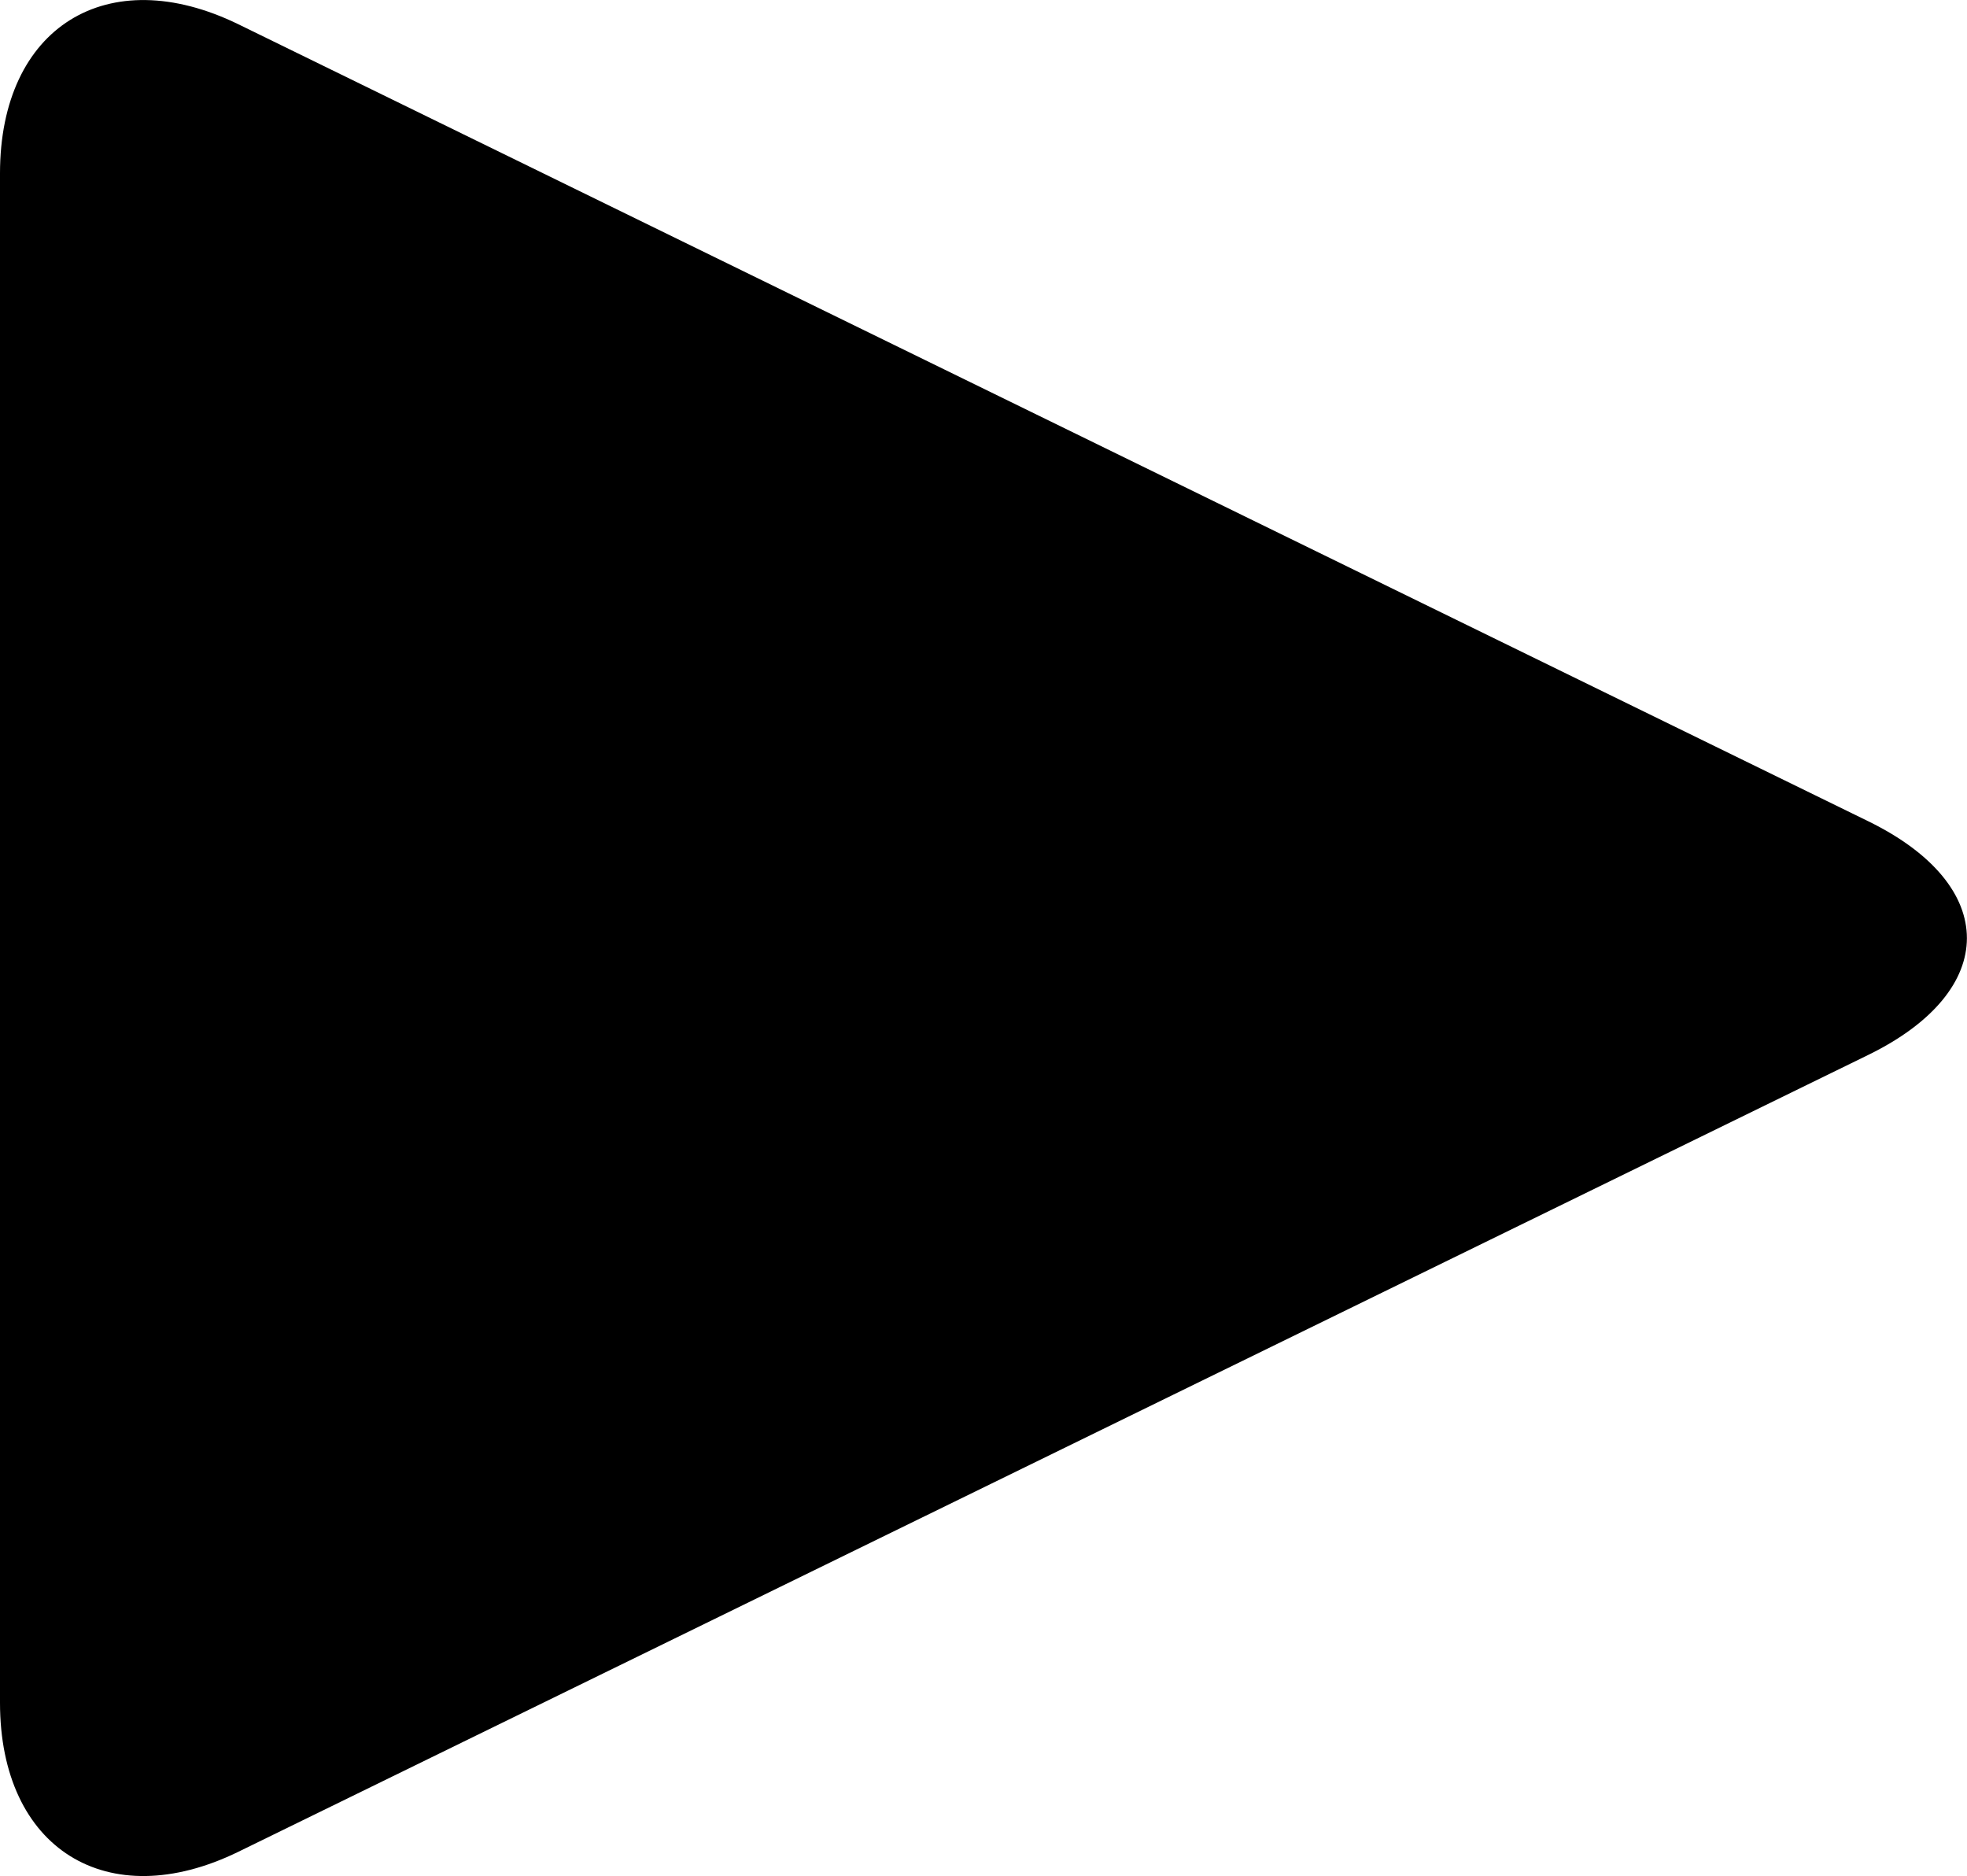
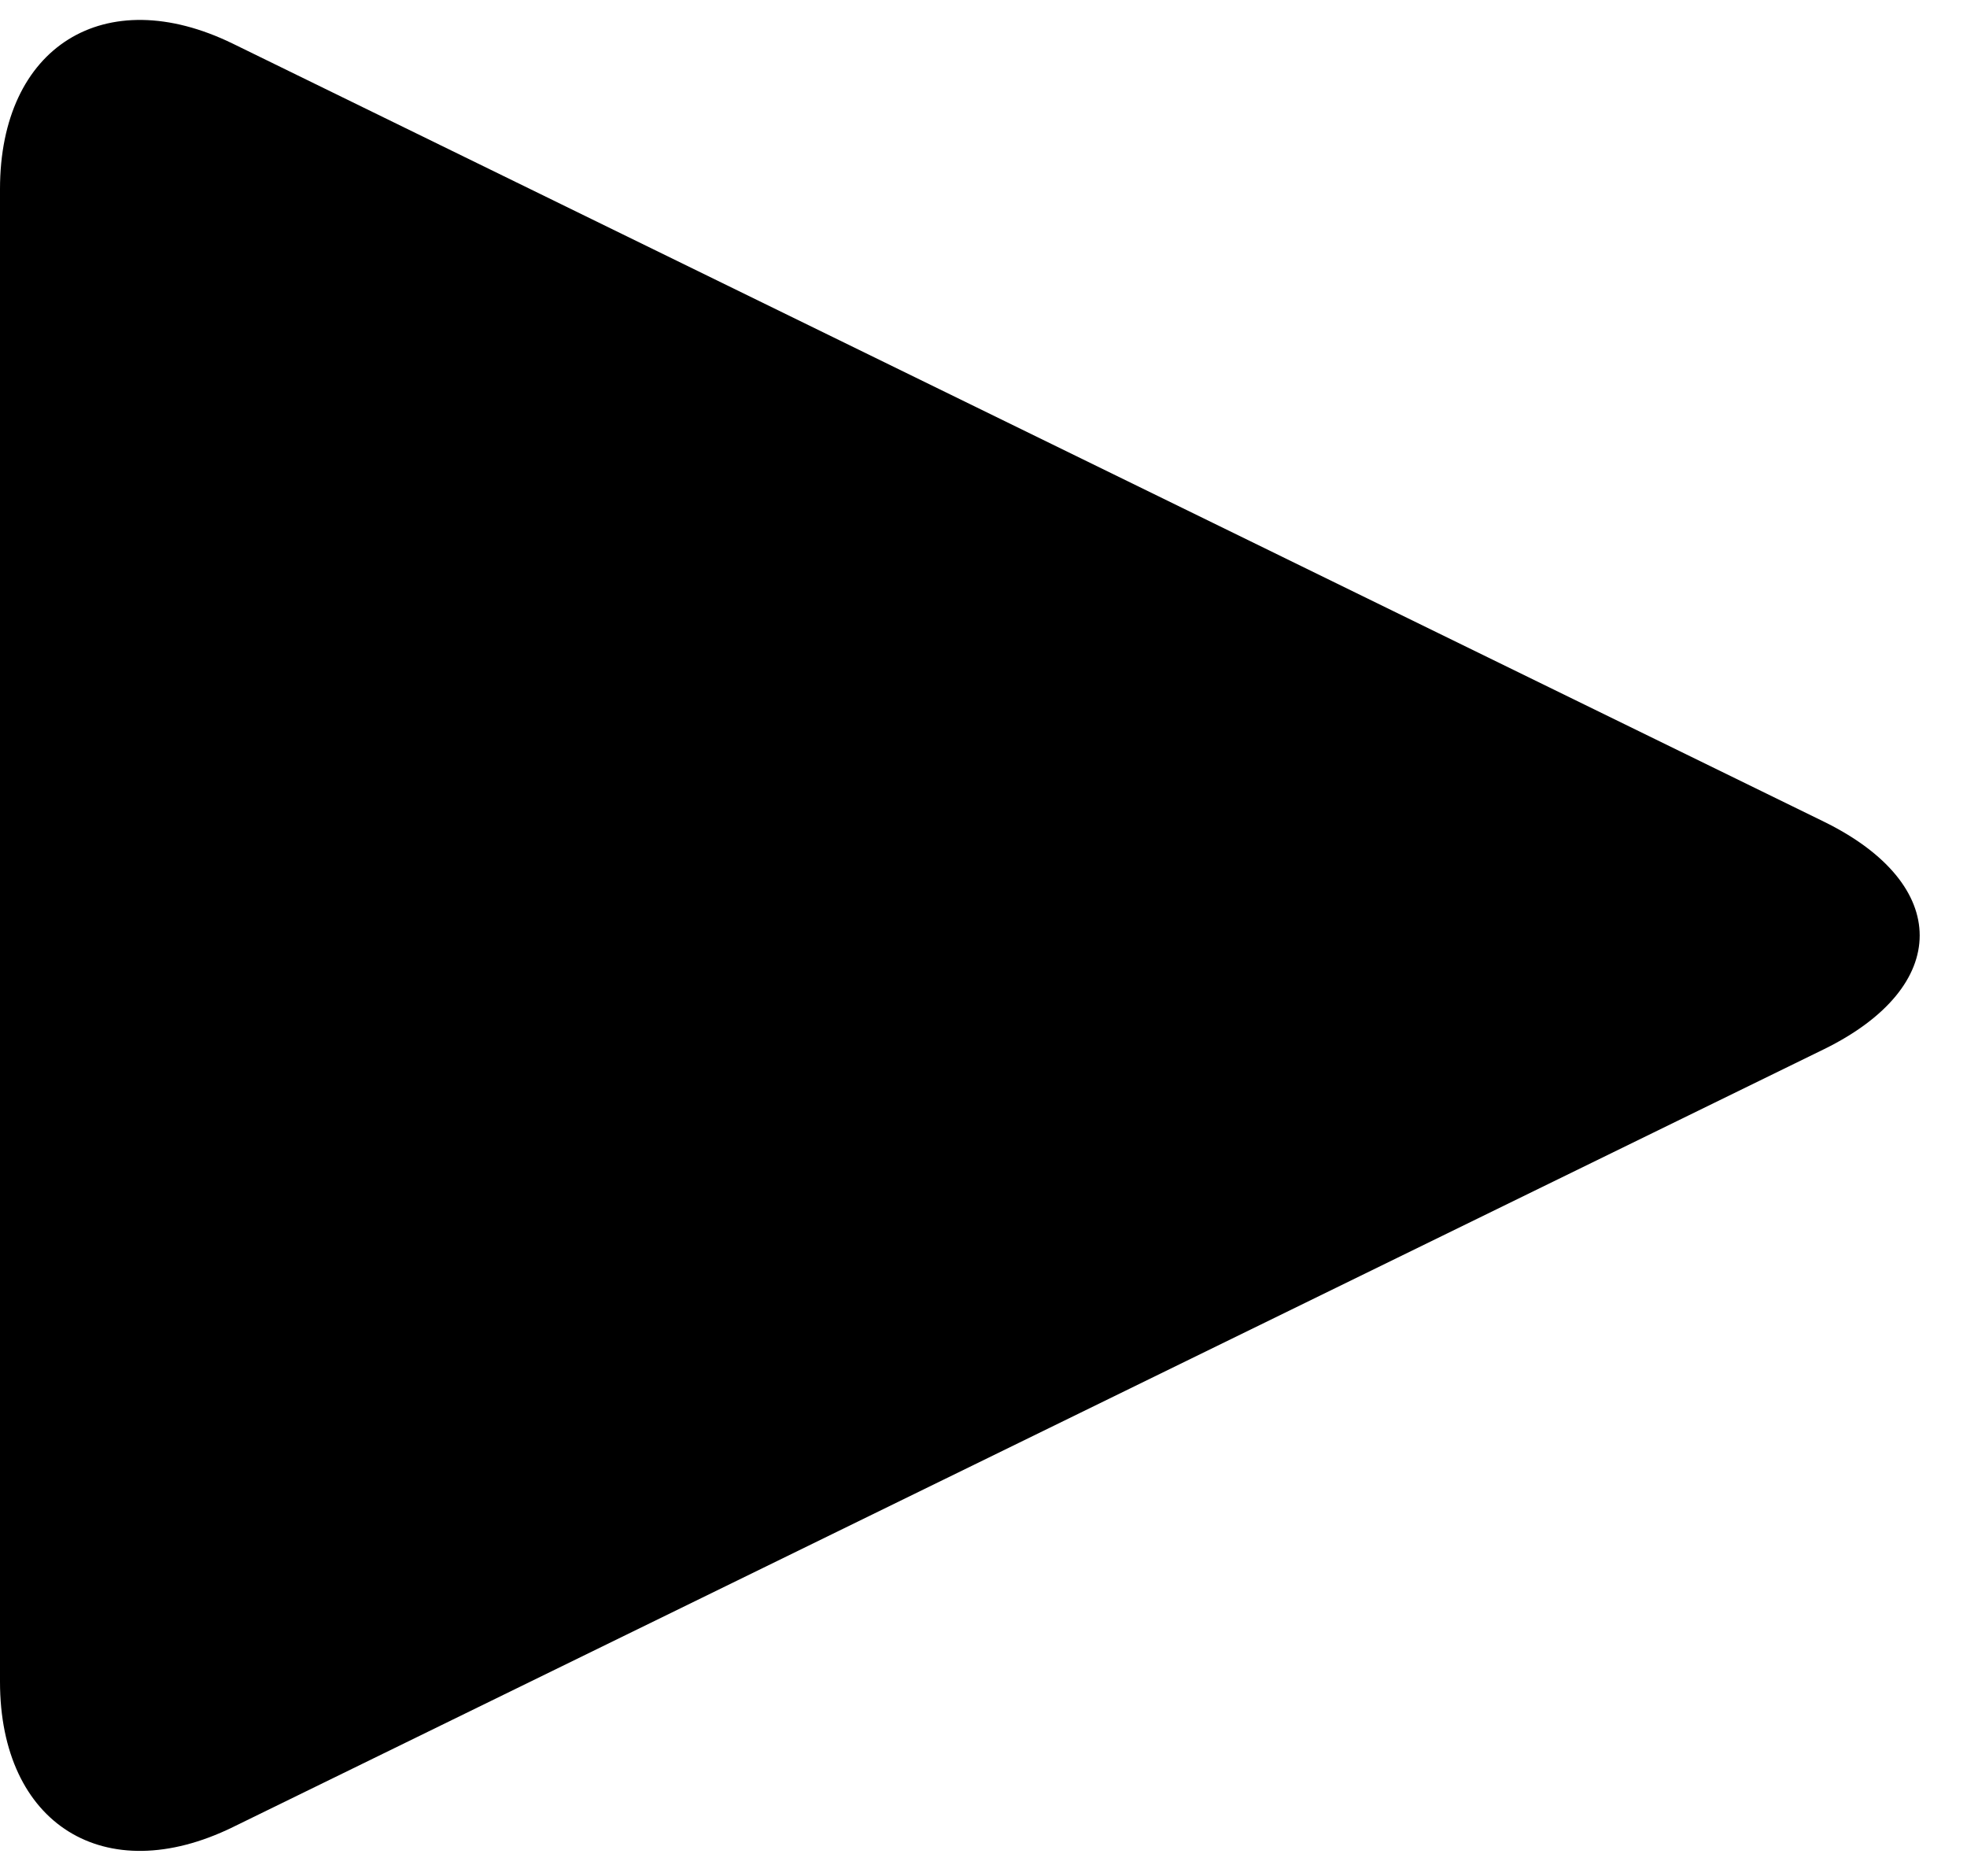
- <svg xmlns="http://www.w3.org/2000/svg" version="1" width="14.64" height="13.96">
+ <svg xmlns="http://www.w3.org/2000/svg" version="1" width="14.64" height="13.96" viewBox="0 0 15 14">
  <path d="M1.775 13.78C.799 14.257 0 13.758 0 12.671V1.29C0 .202.799-.295 1.775.181l12.133 5.932c.975.478.975 1.258 0 1.736L1.775 13.78z" />
</svg>
